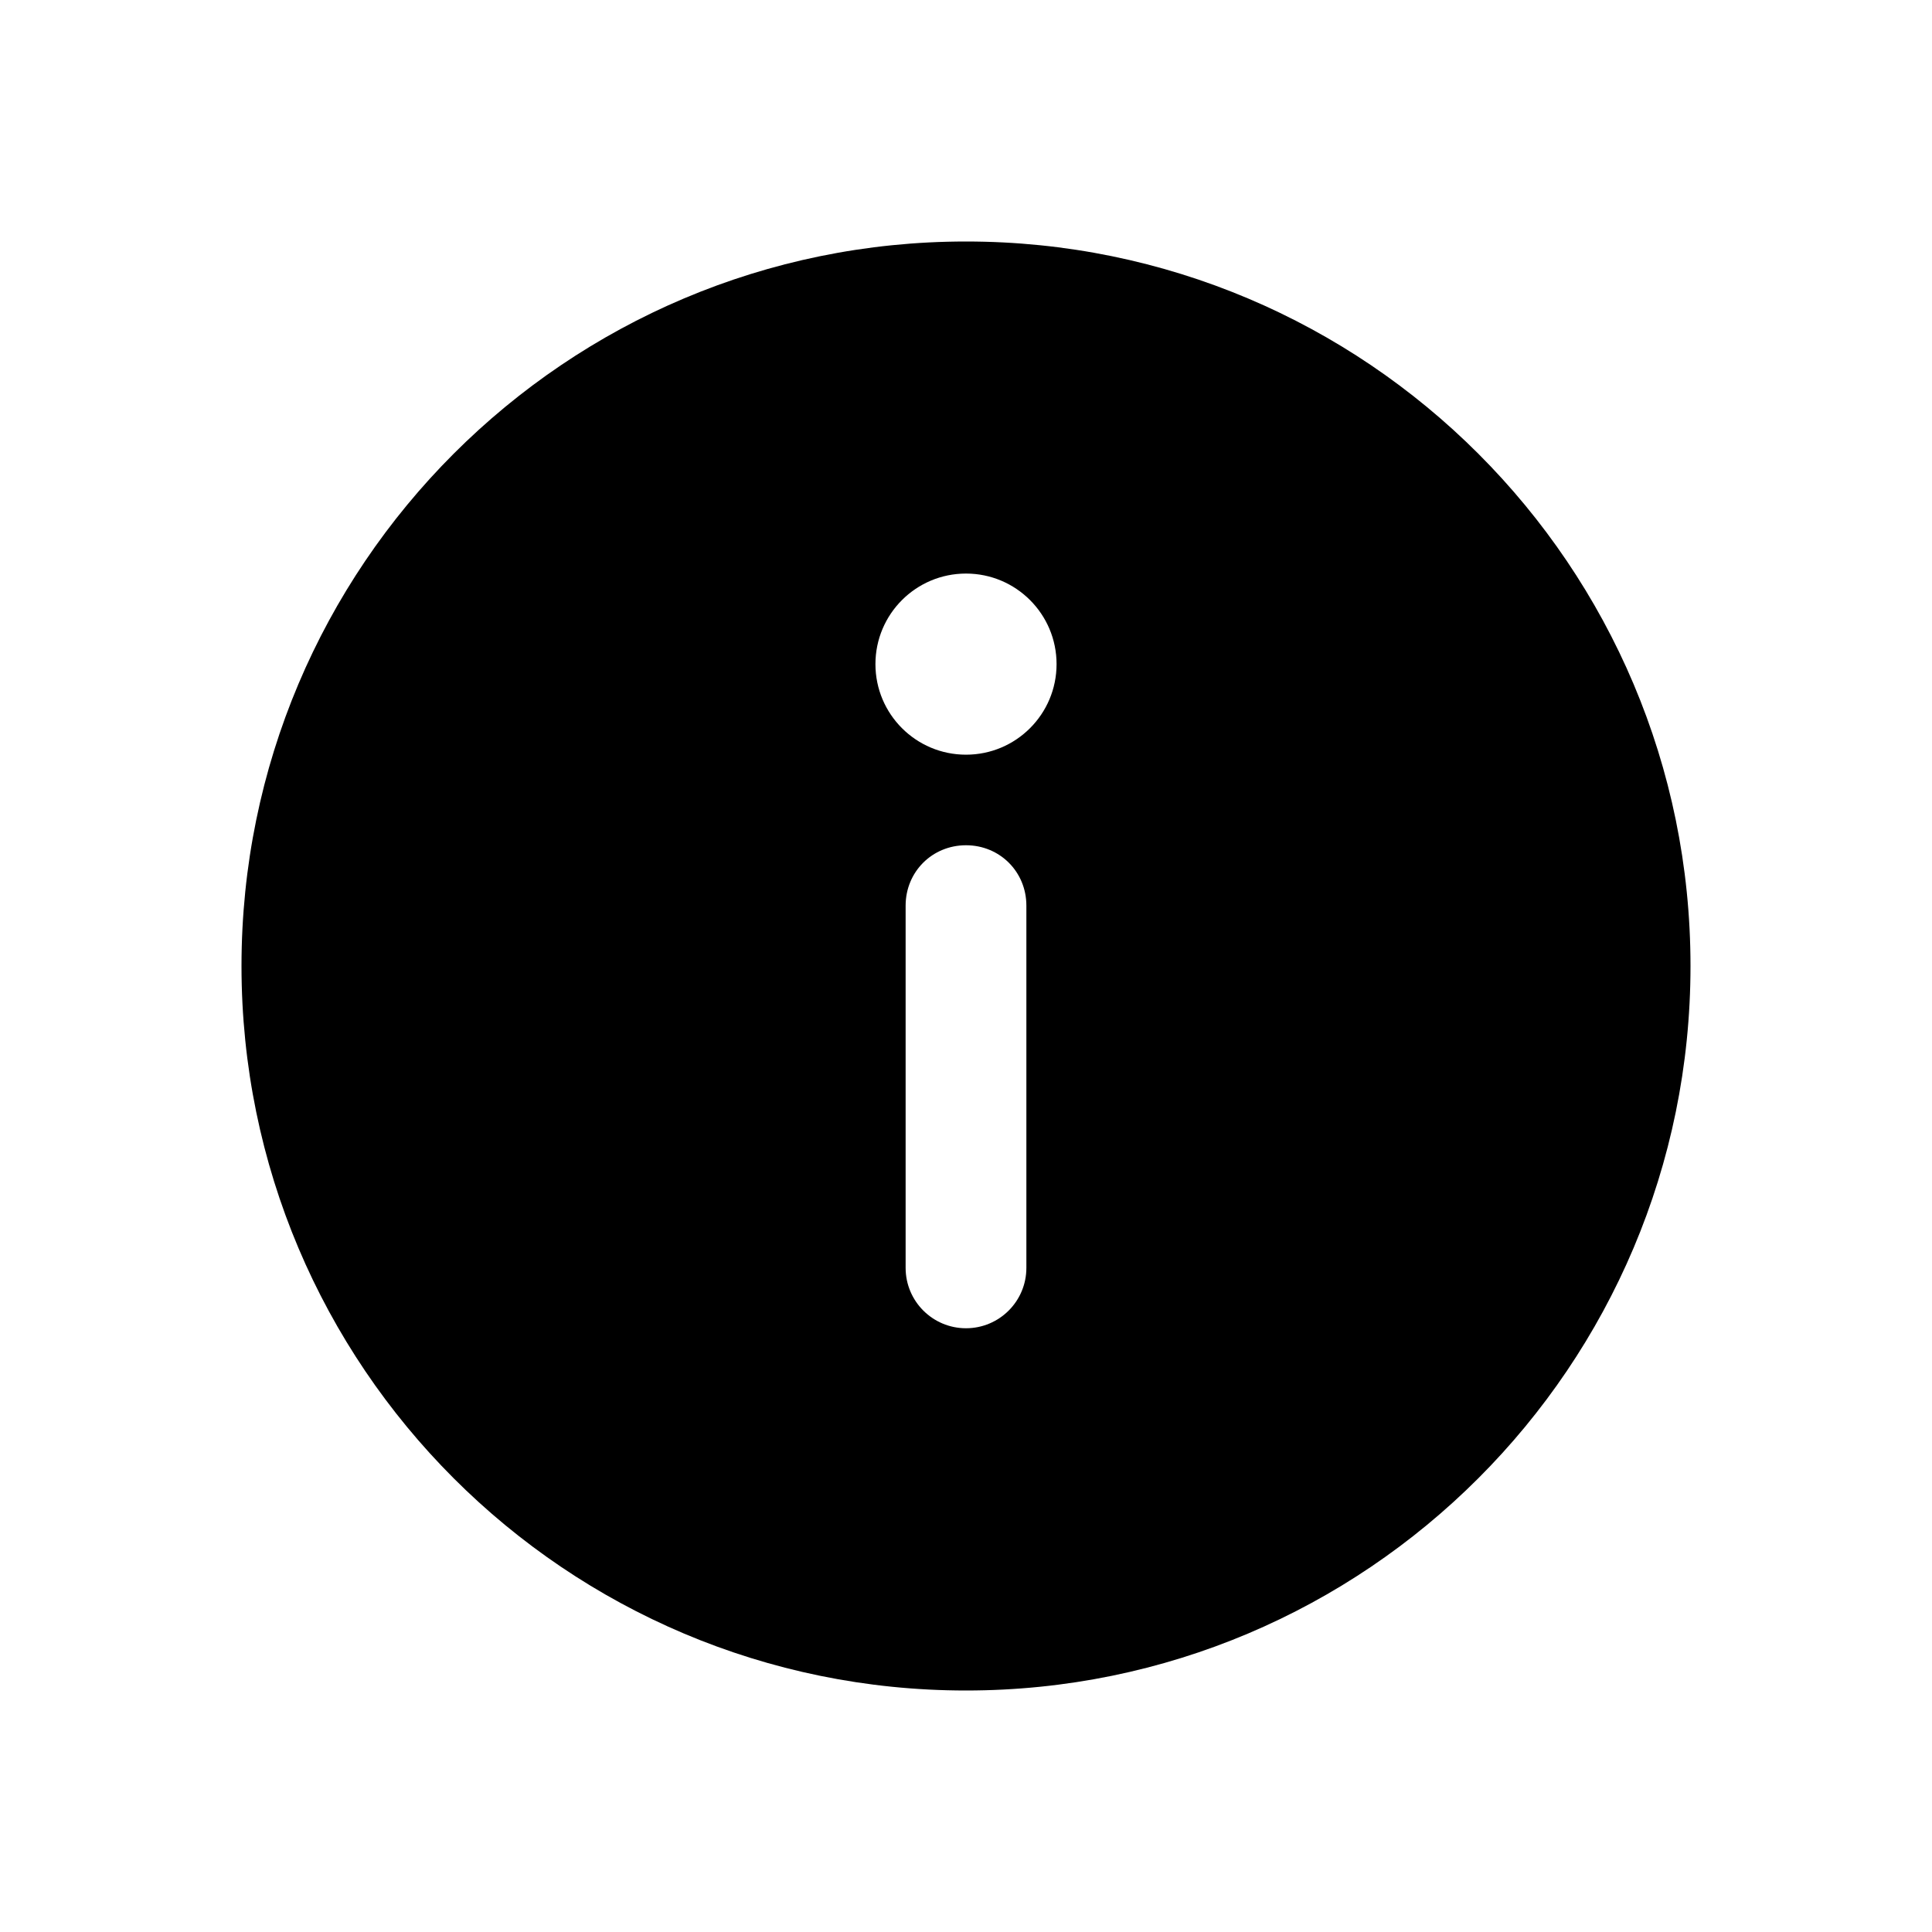
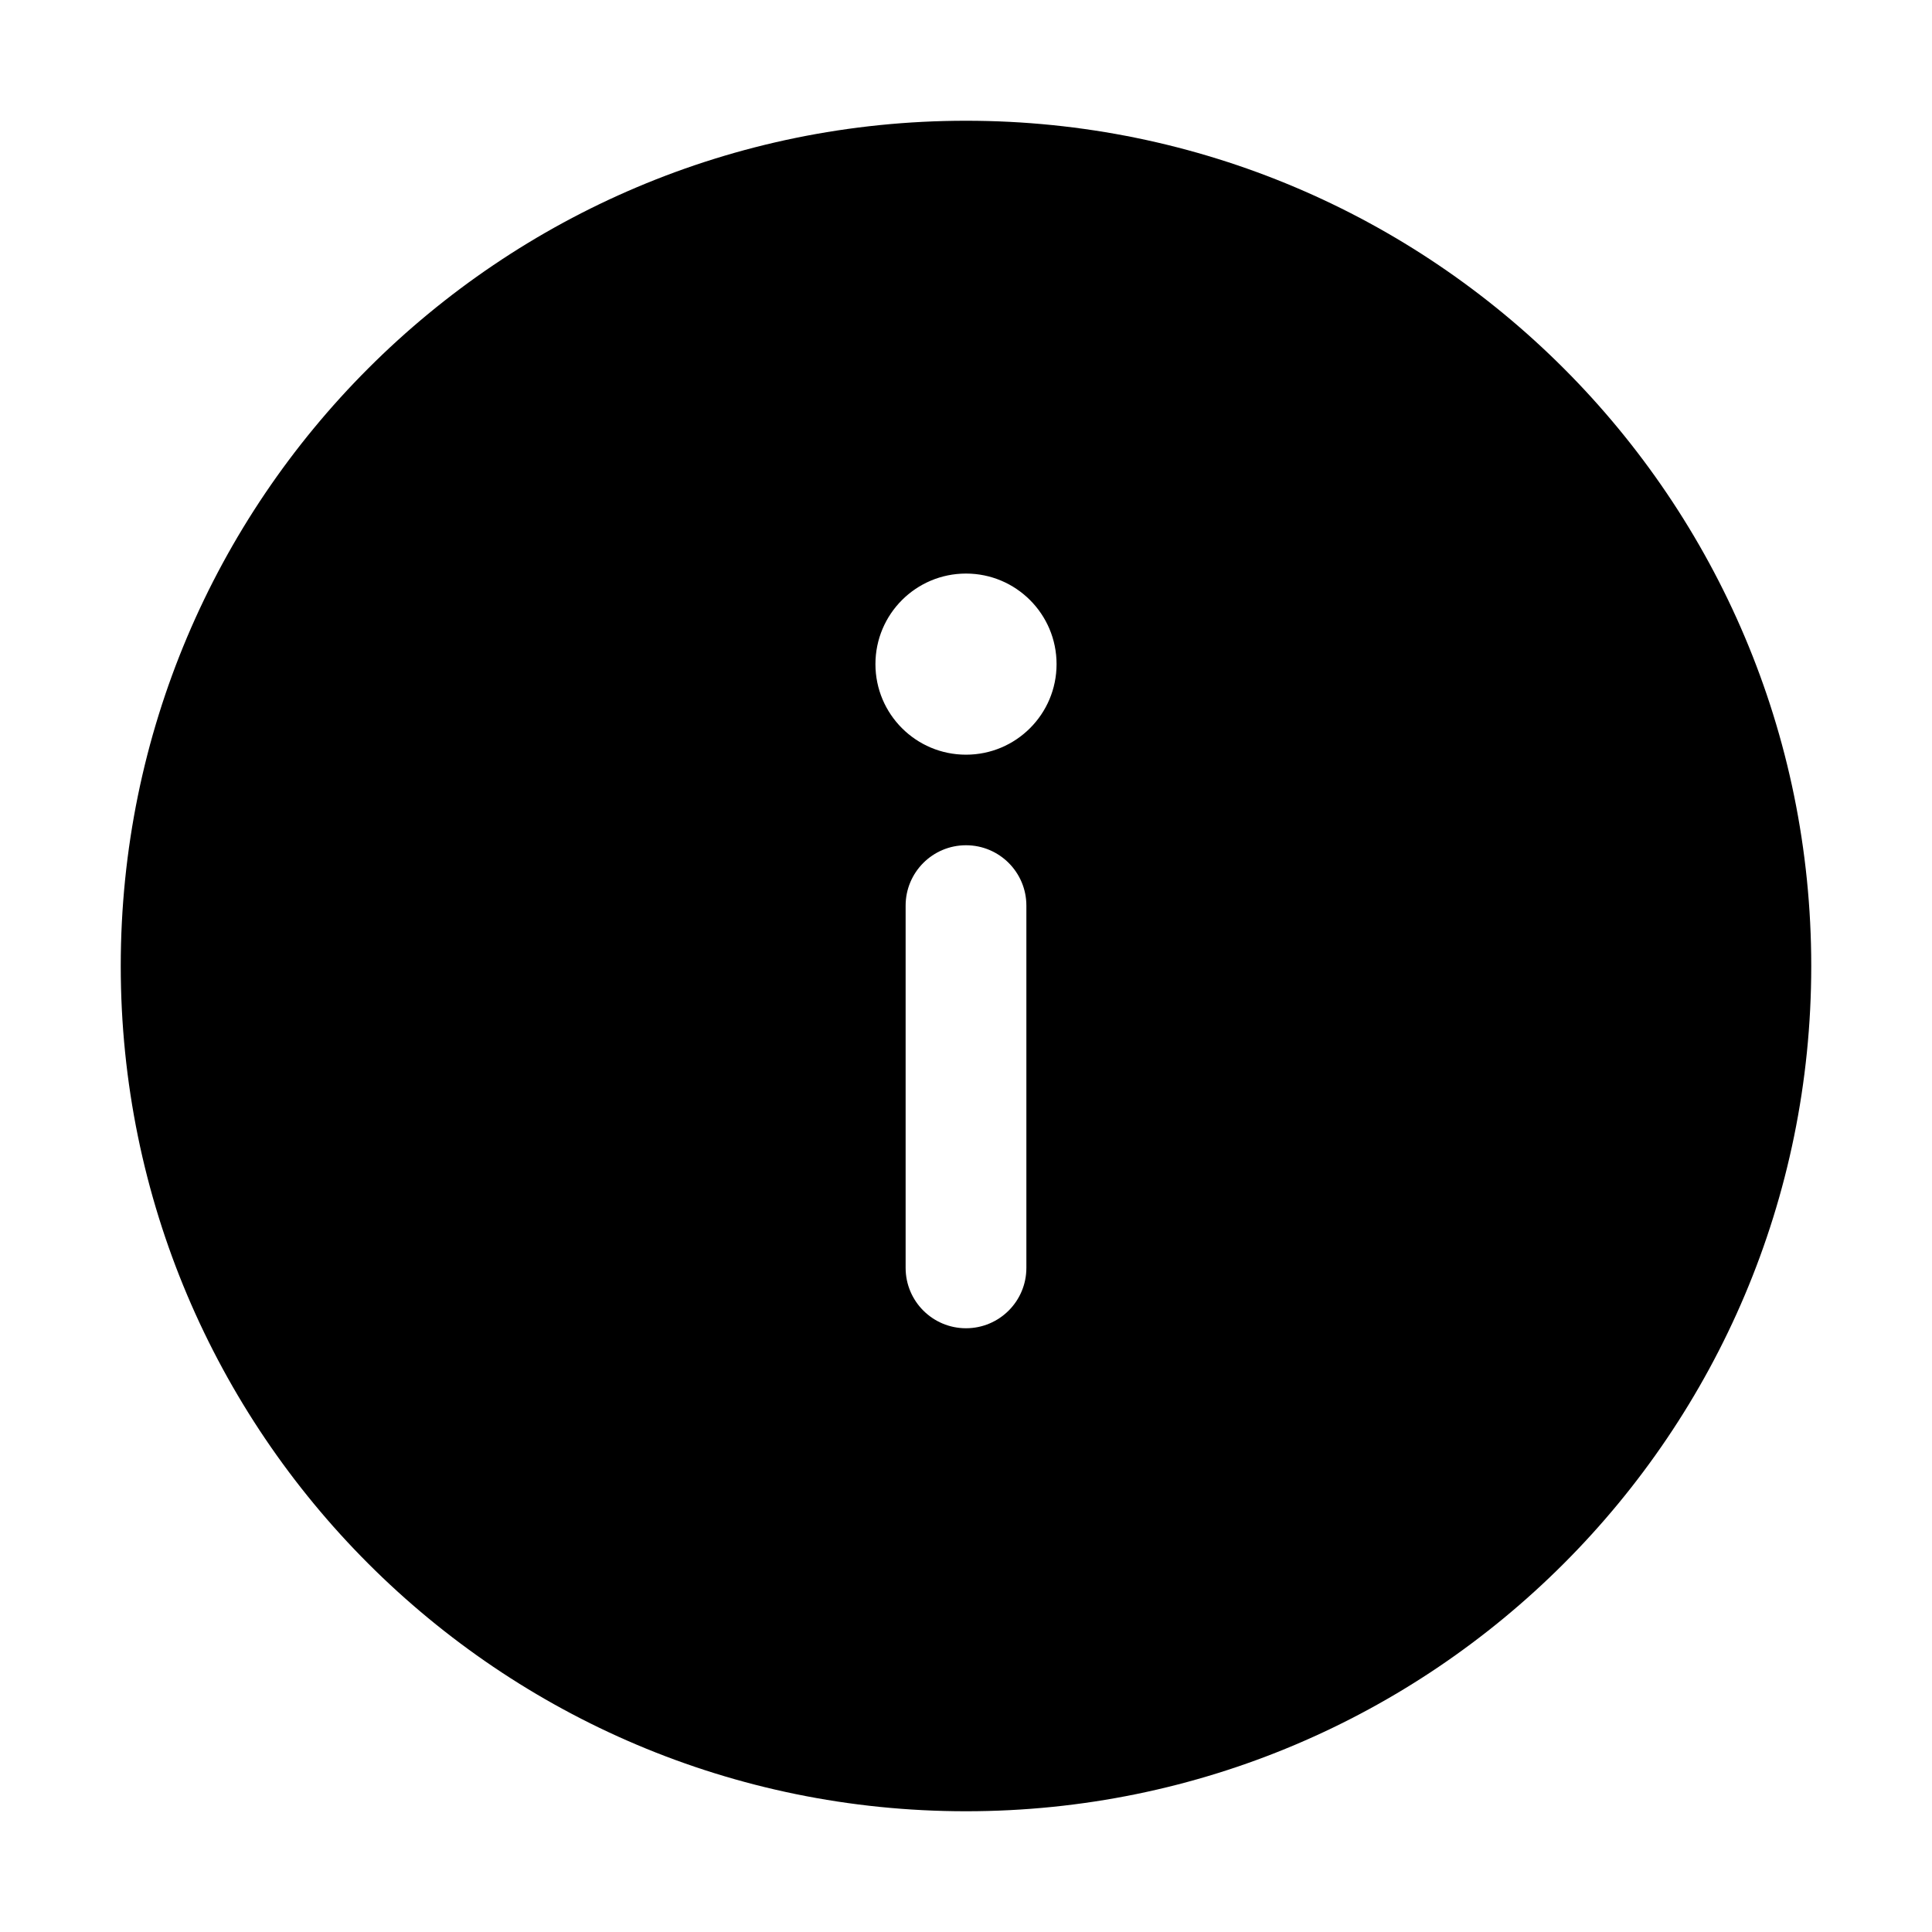
<svg xmlns="http://www.w3.org/2000/svg" width="16" height="16" viewBox="0 0 16 16">
-   <path fill="currentColor" d="M8 2a6 6 0 1 0 0 12A6 6 0 0 0 8 2Zm.75 3.5a.75.75 0 1 1-1.5 0 .75.75 0 0 1 1.5 0ZM8 7c.28 0 .5.22.5.5v3a.5.5 0 0 1-1 0v-3c0-.28.22-.5.5-.5Z" />
+   <path d="M8 1a7 7 0 1 1 0 14A7 7 0 0 1 8 1Zm0 5.25a.75.75 0 1 0 0-1.5.75.75 0 0 0 0 1.5Zm.5 1.25a.5.5 0 0 0-1 0v3a.5.5 0 0 0 1 0v-3Z" />
</svg>
